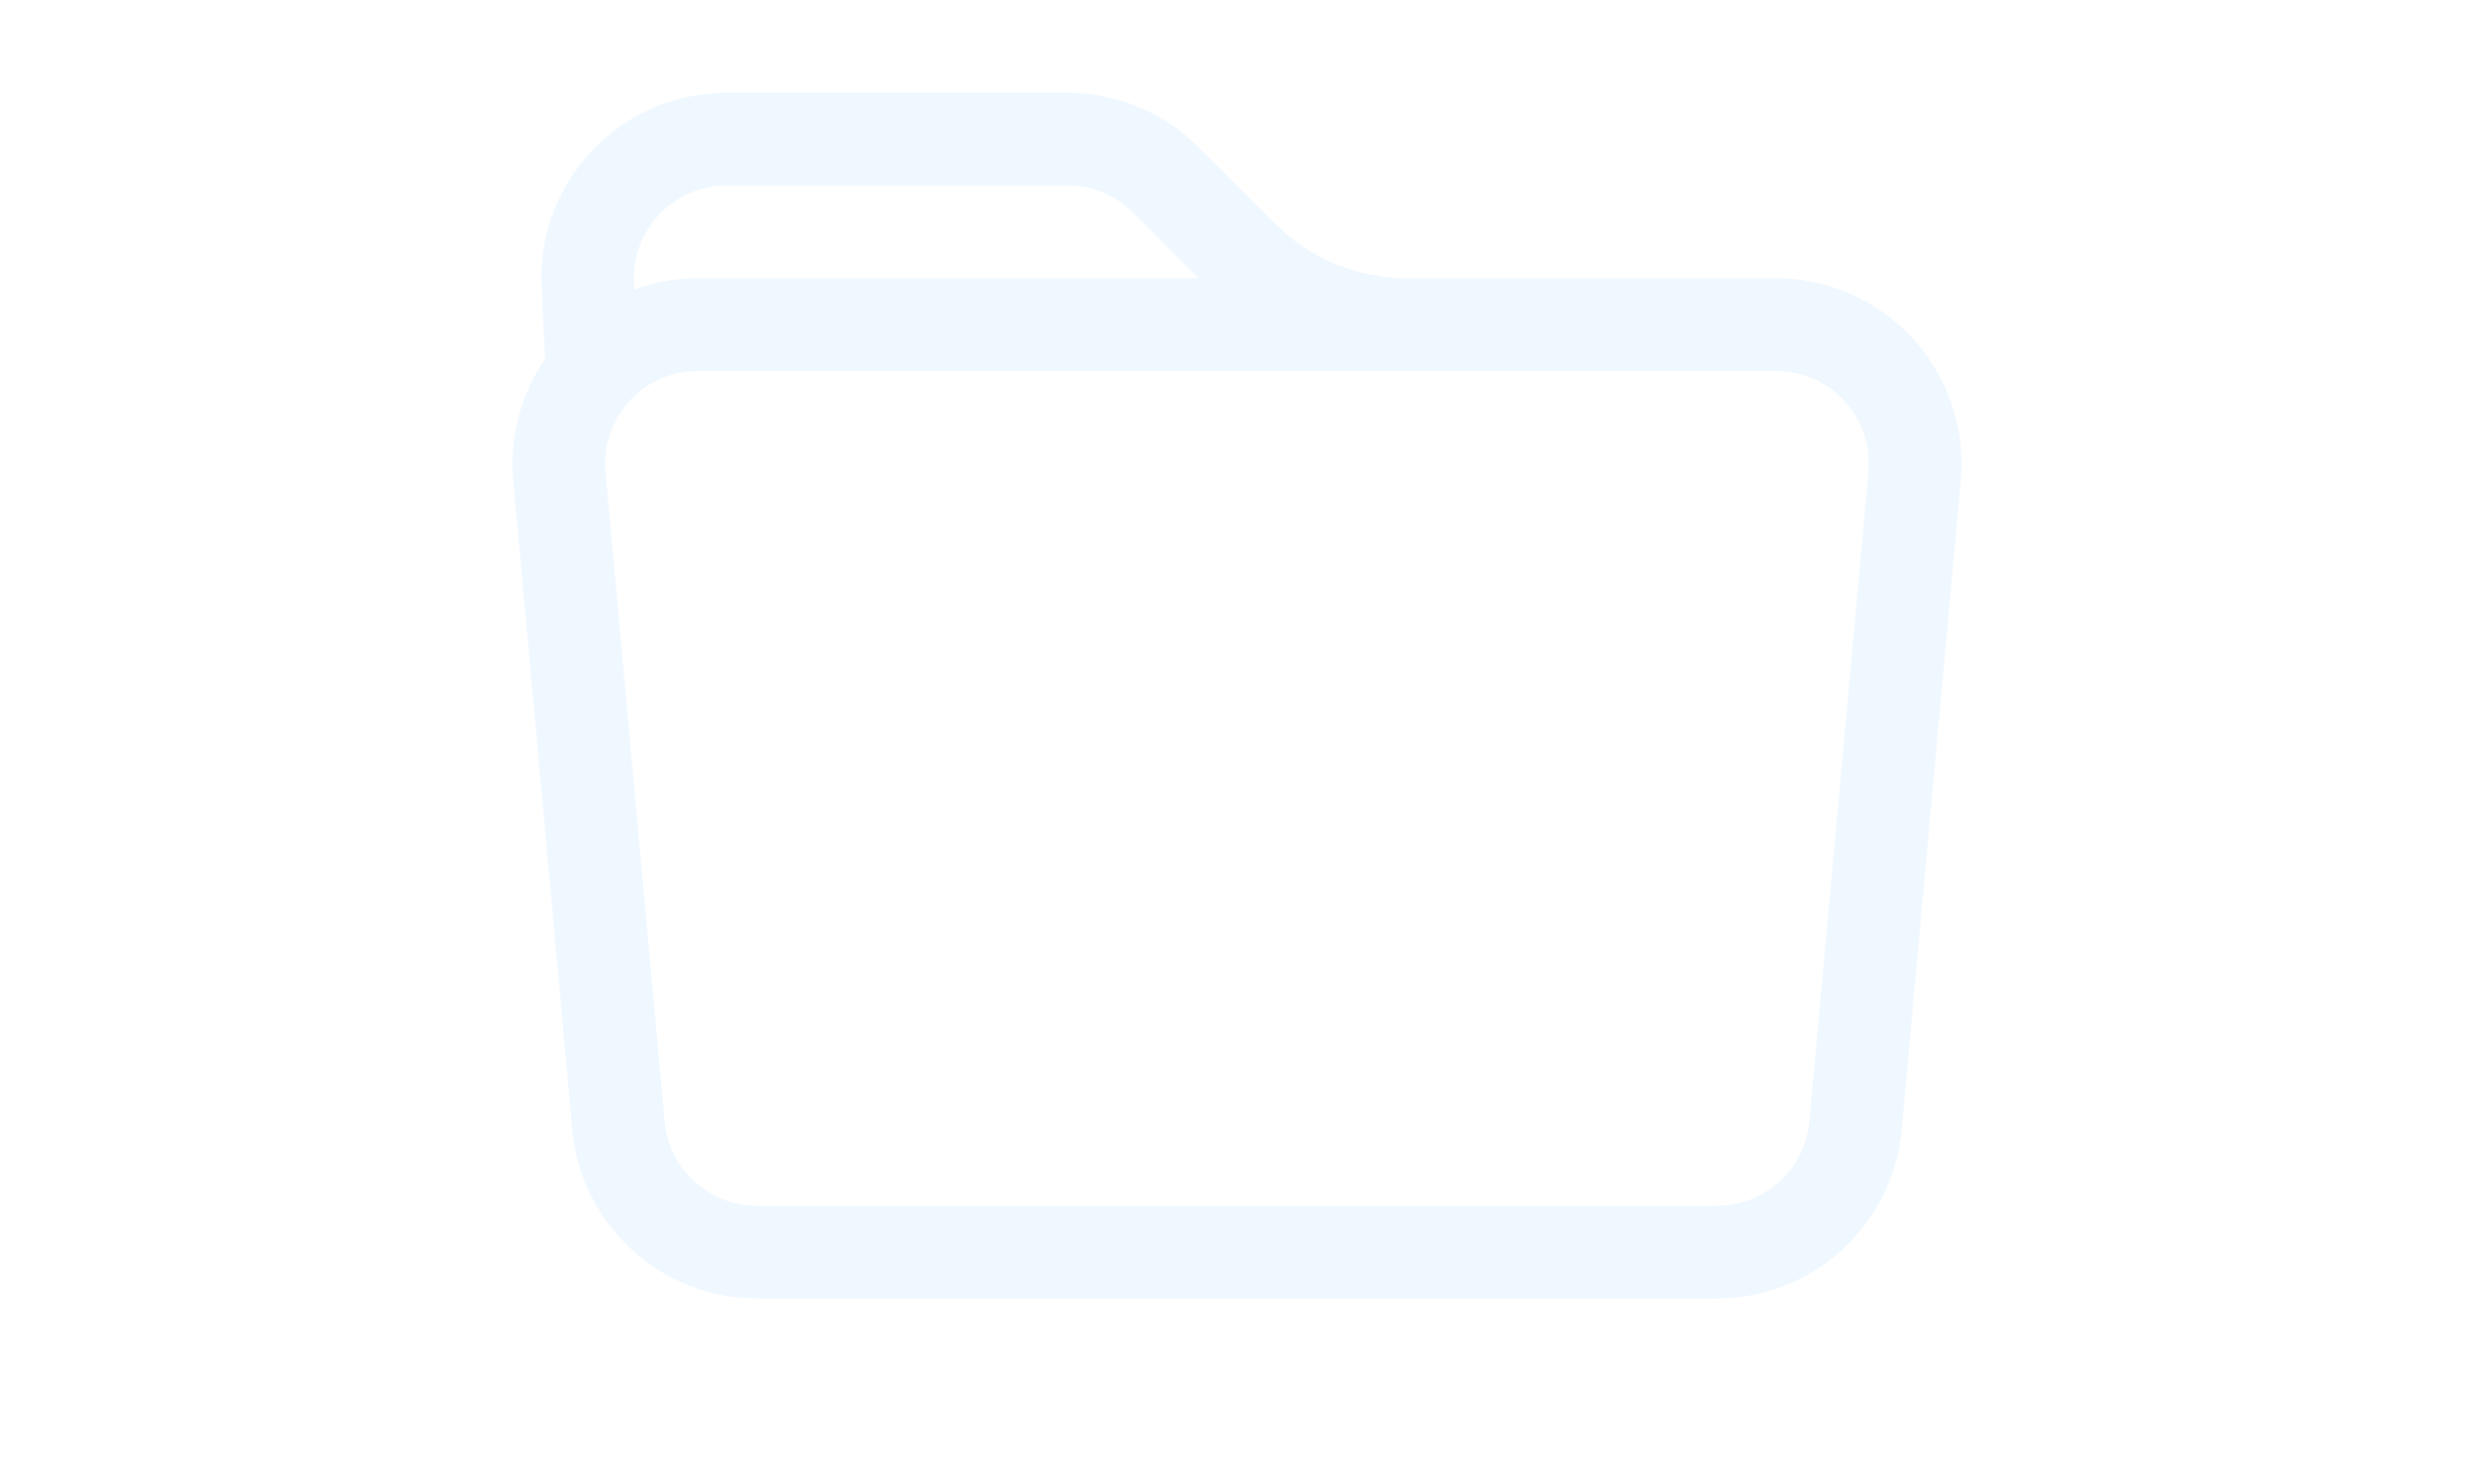
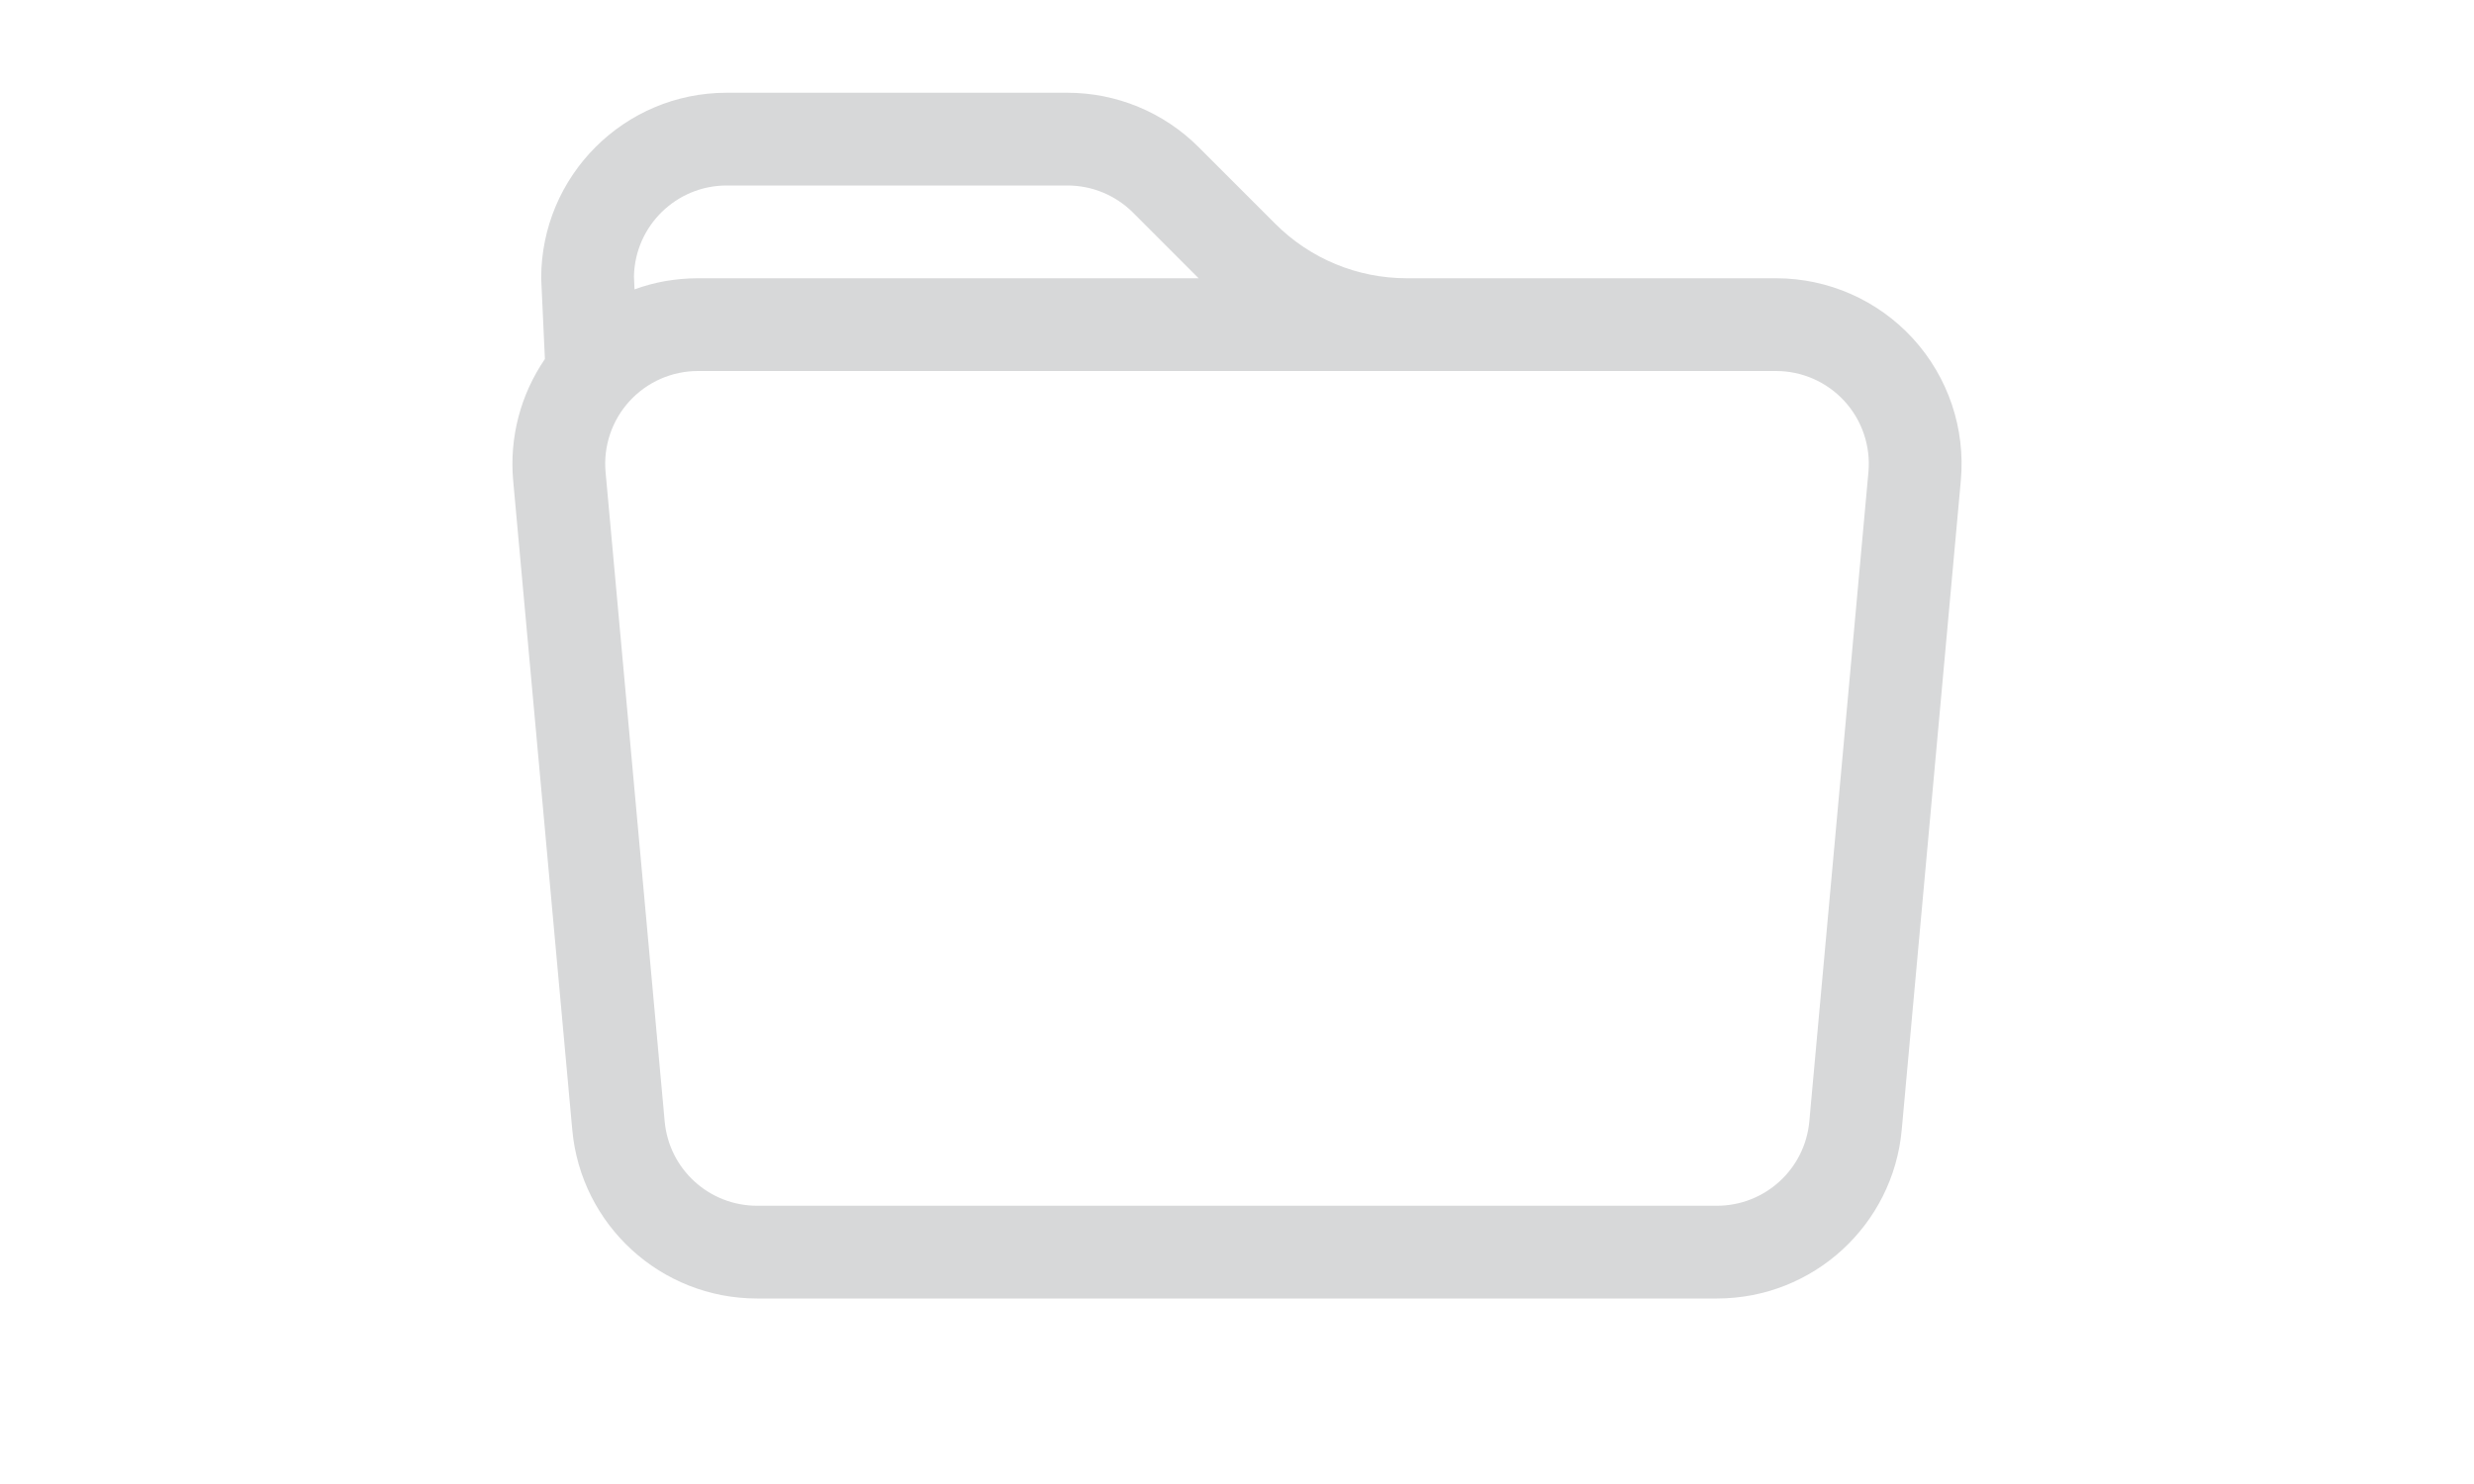
- <svg xmlns="http://www.w3.org/2000/svg" width="40" height="24" fill="#F0F8FF" viewBox="0 0 16 16">
+ <svg xmlns="http://www.w3.org/2000/svg" width="40" height="24" fill="#D7D8D9" viewBox="0 0 16 16">
  <path d="M.54 3.87.5 3a2 2 0 0 1 2-2h3.672a2 2 0 0 1 1.414.586l.828.828A2 2 0 0 0 9.828 3h3.982a2 2 0 0 1 1.992 2.181l-.637 7A2 2 0 0 1 13.174 14H2.826a2 2 0 0 1-1.991-1.819l-.637-7a2 2 0 0 1 .342-1.31zM2.19 4a1 1 0 0 0-.996 1.09l.637 7a1 1 0 0 0 .995.91h10.348a1 1 0 0 0 .995-.91l.637-7A1 1 0 0 0 13.81 4zm4.69-1.707A1 1 0 0 0 6.172 2H2.5a1 1 0 0 0-1 .981l.006.139q.323-.119.684-.12h5.396z" />
</svg>
